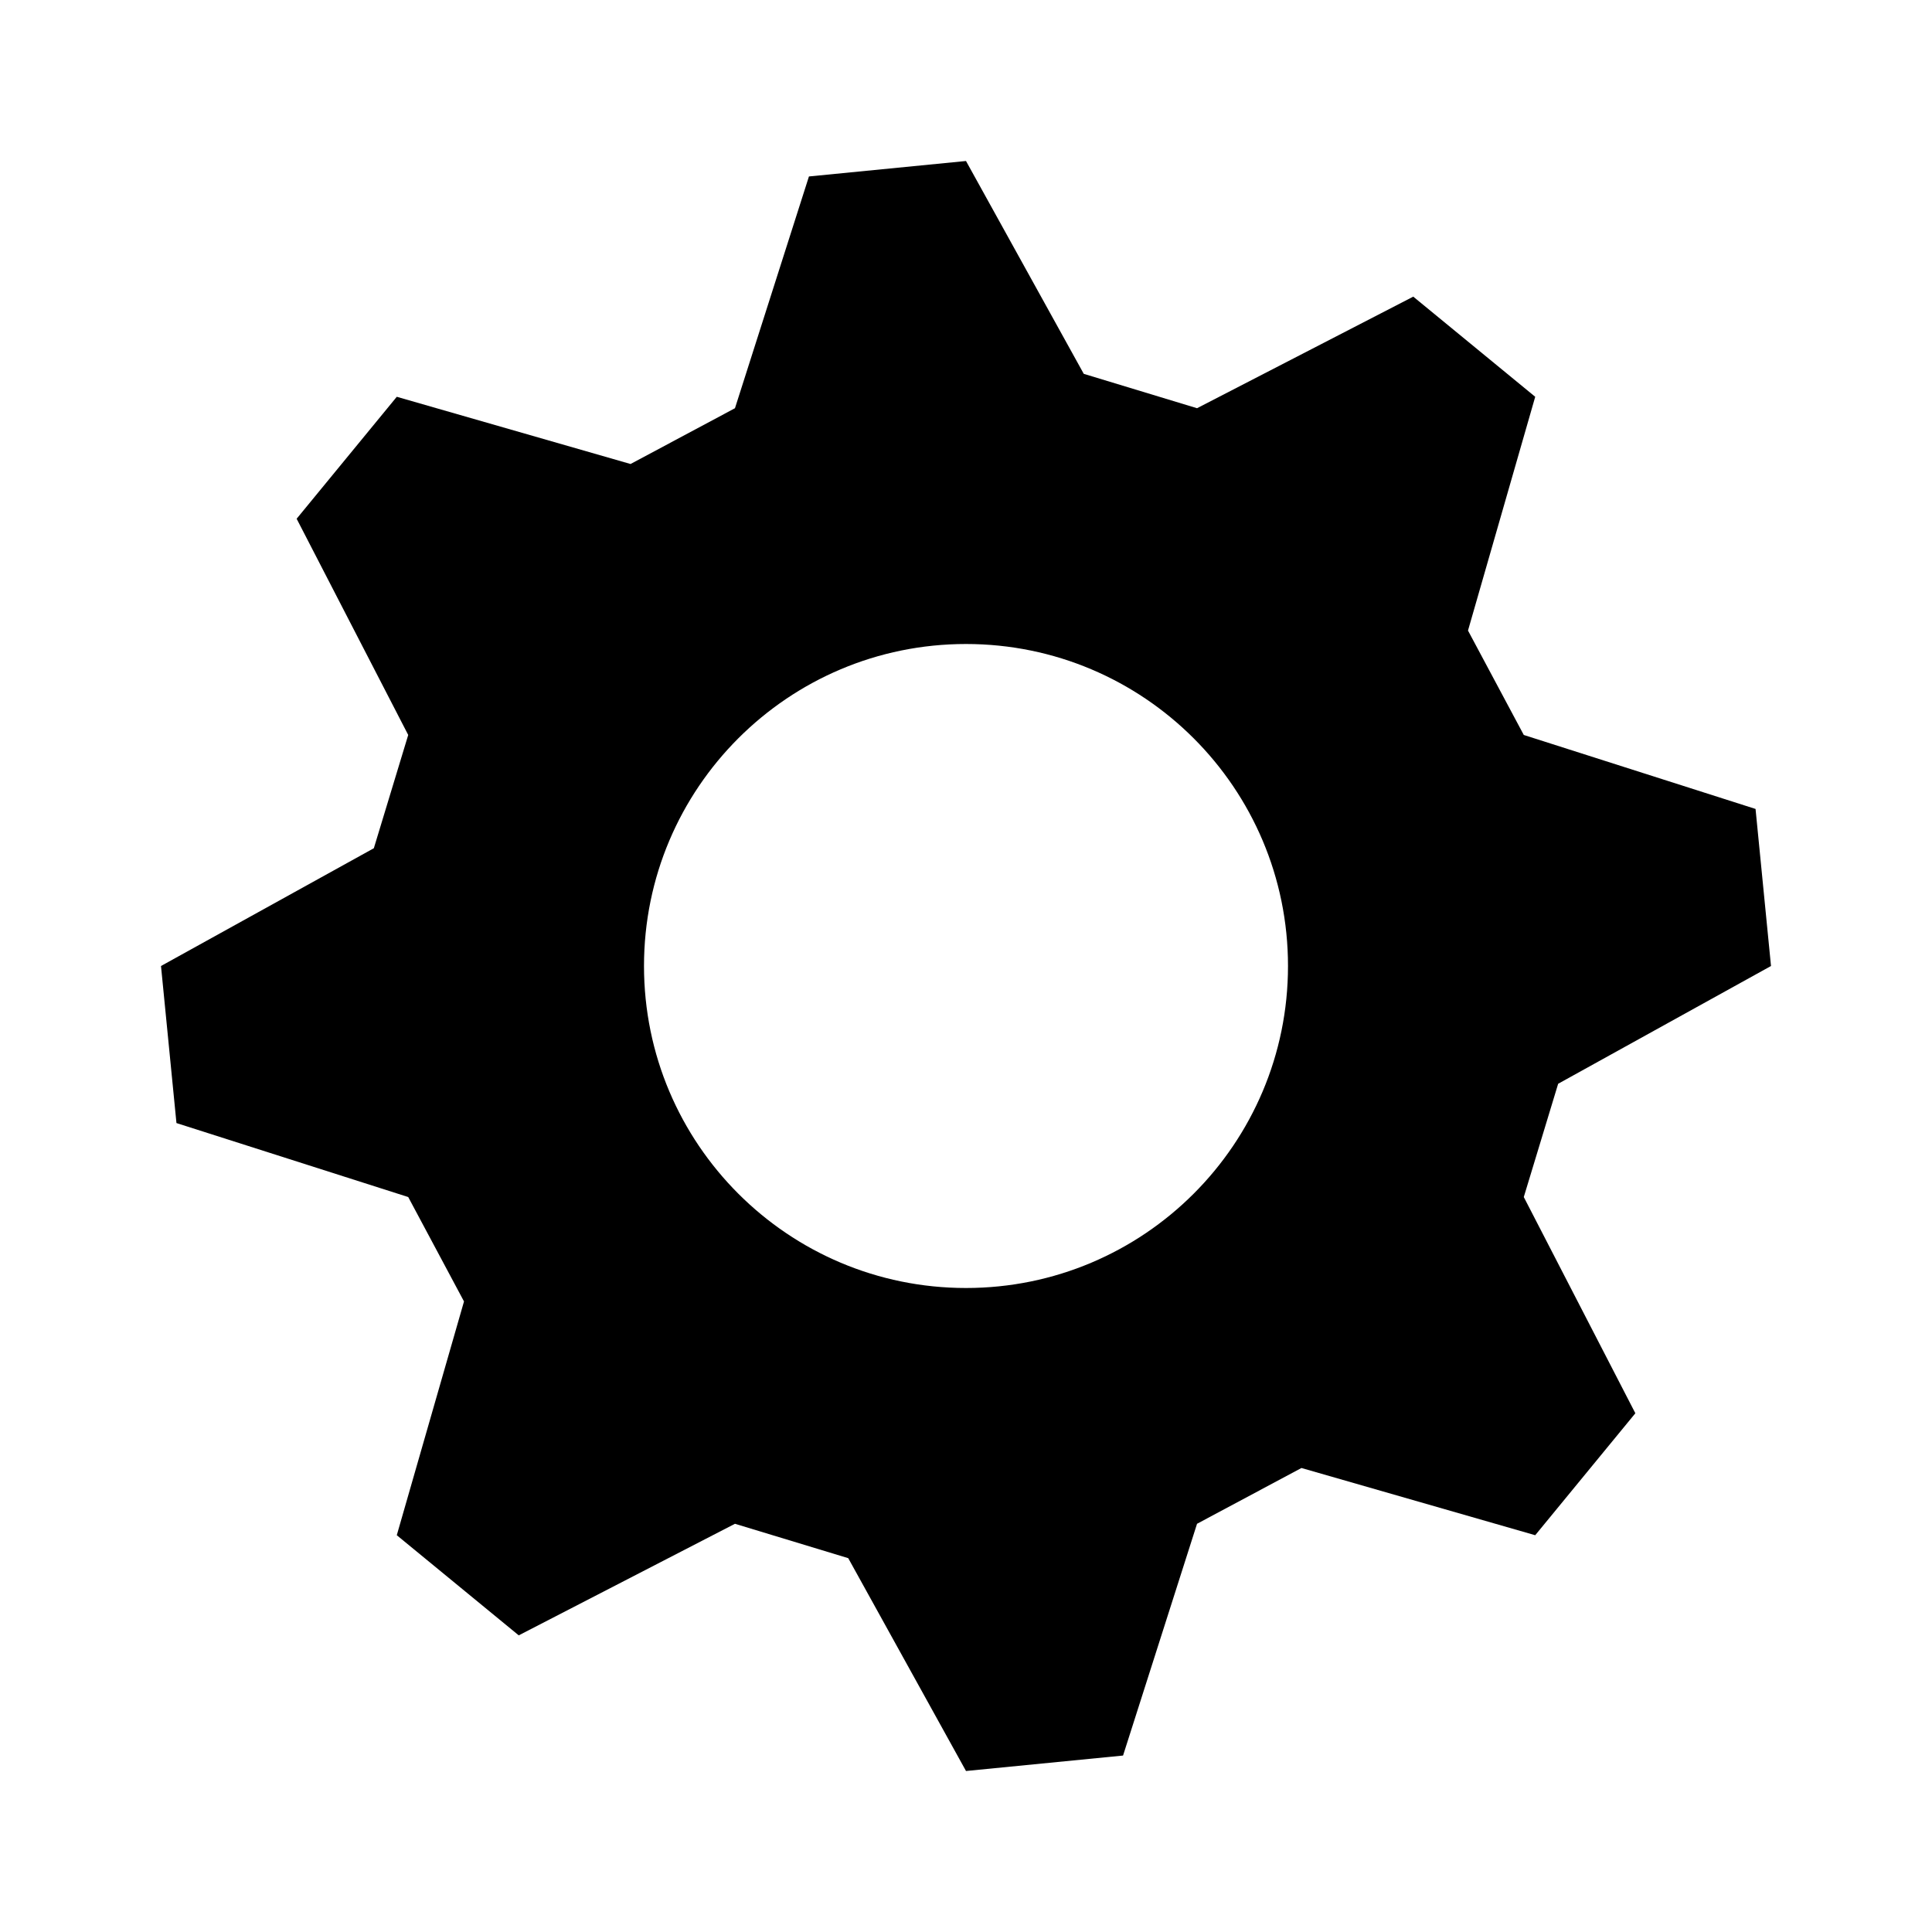
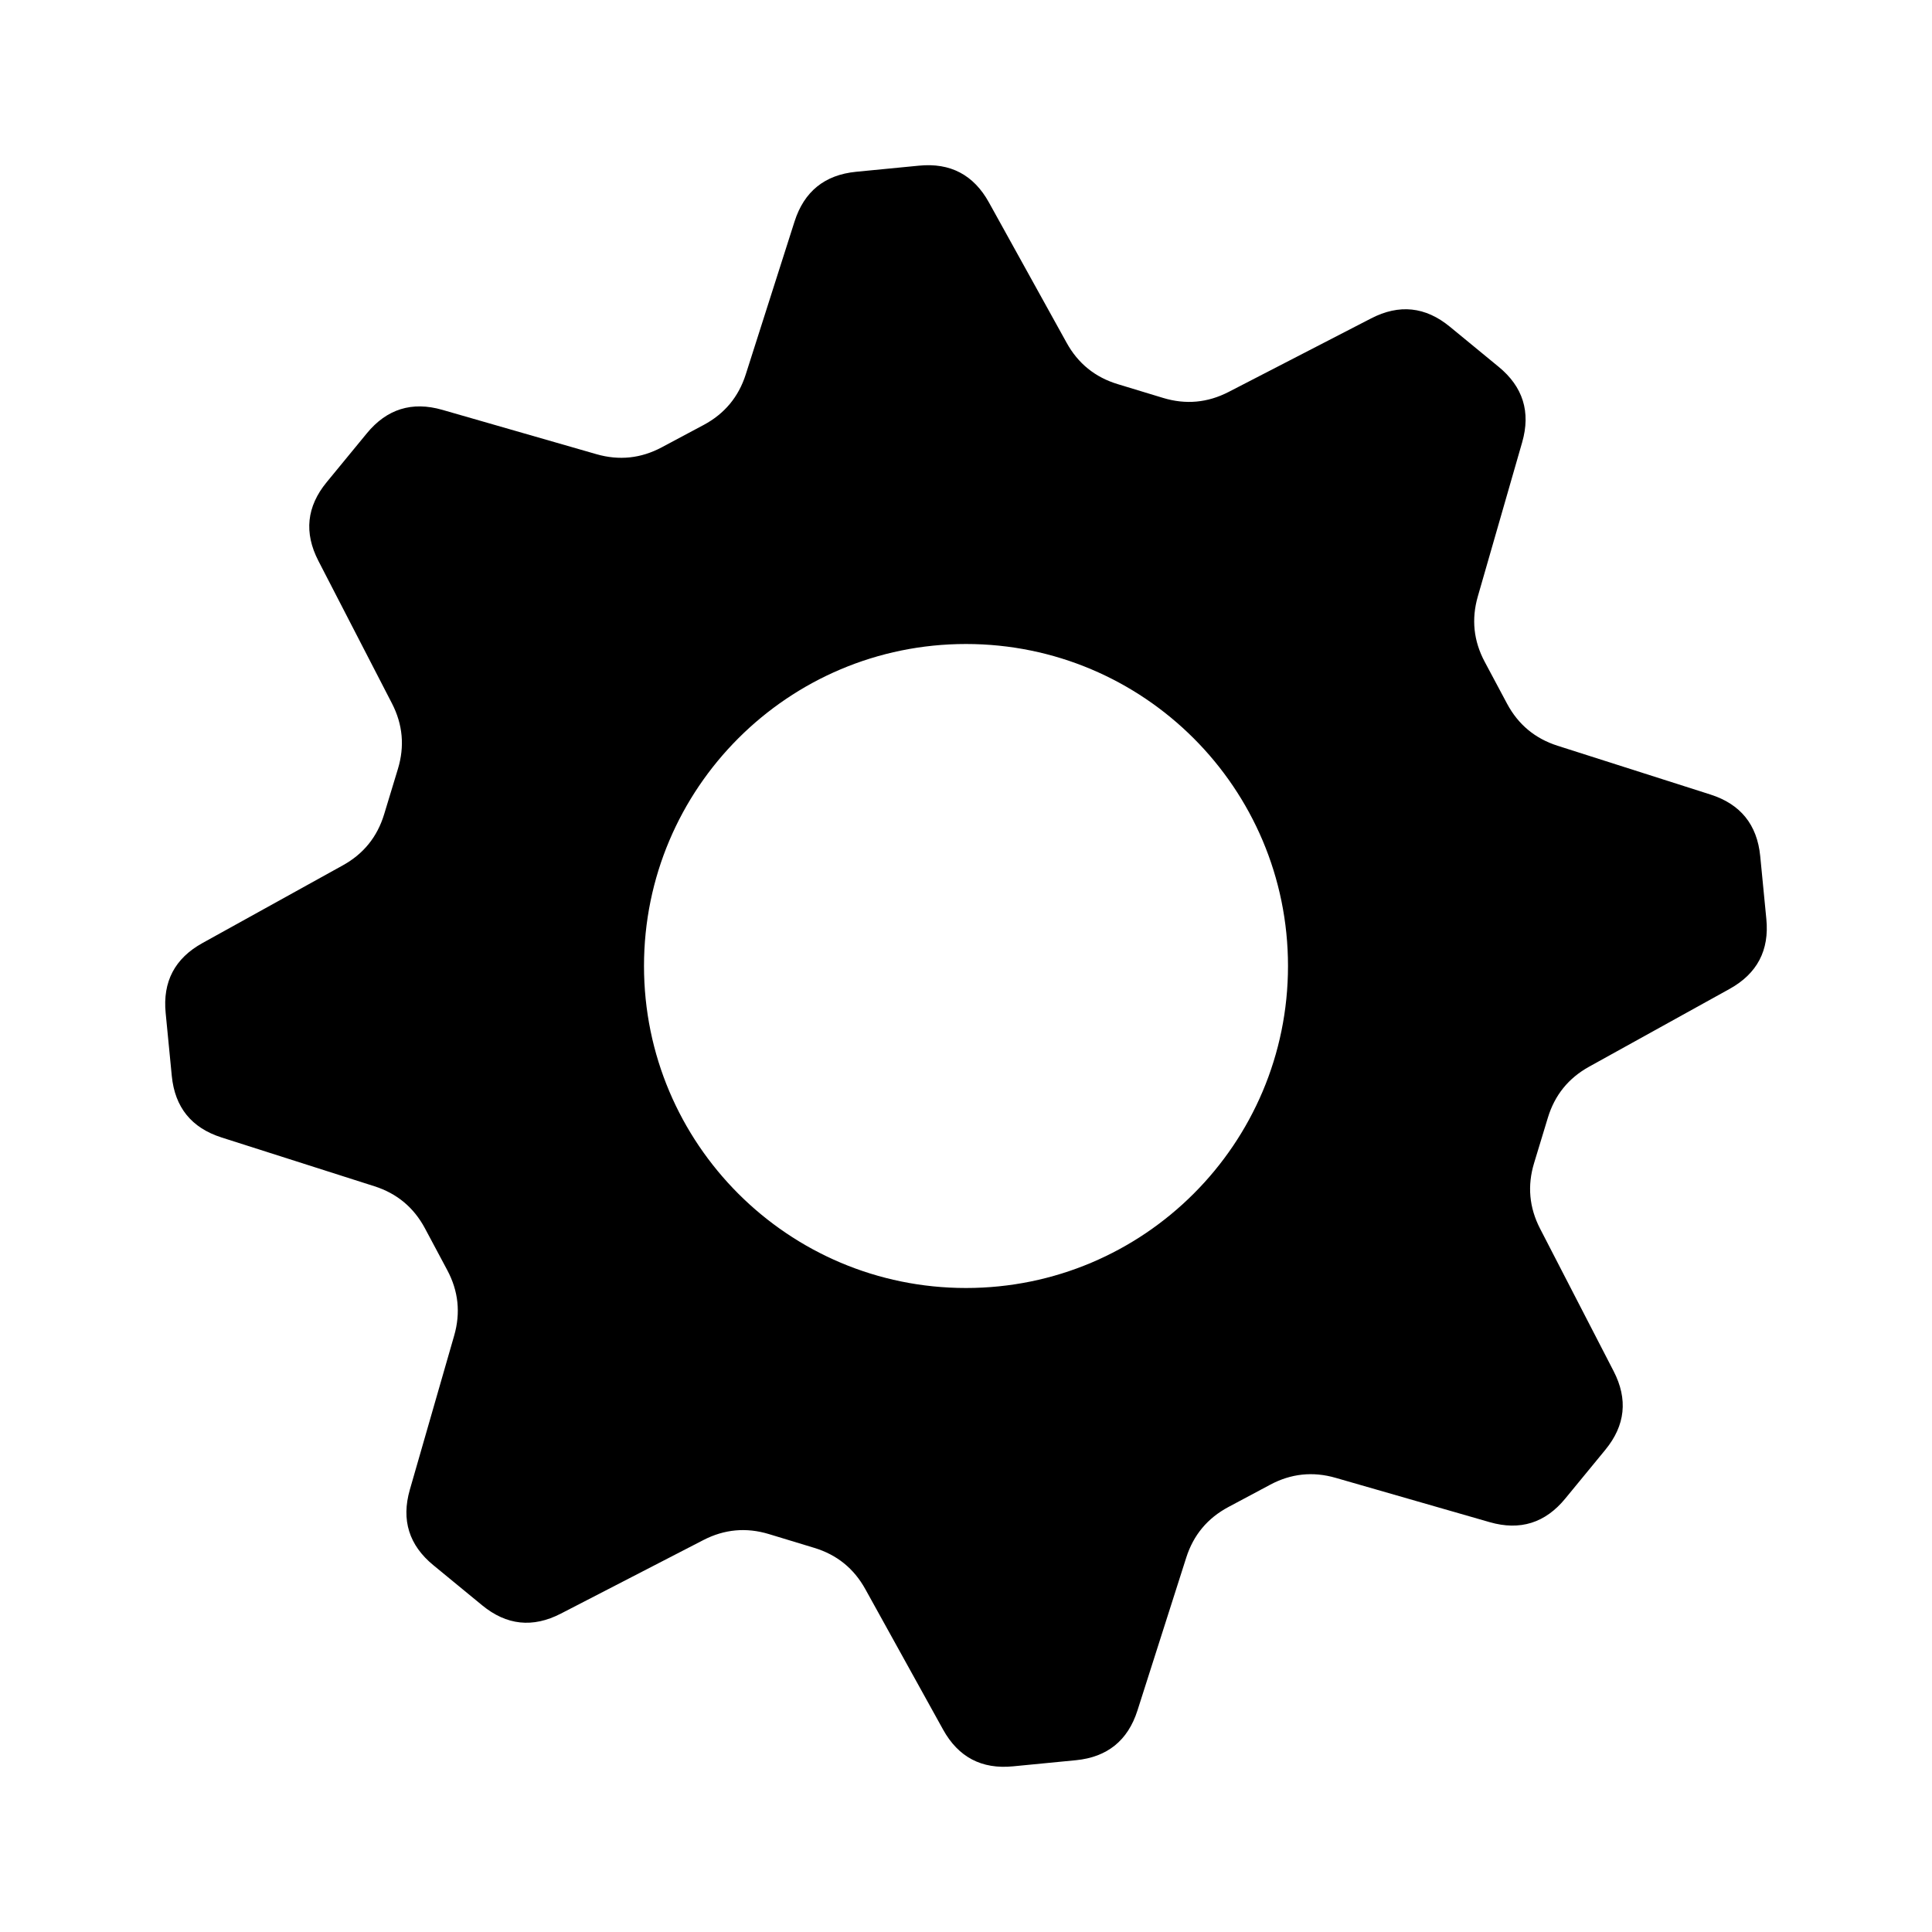
- <svg xmlns="http://www.w3.org/2000/svg" width="24" height="24" viewBox="0 0 24 24" fill="none" color="#000000" stroke="currentColor" stroke-width="1.5" stroke-linecap="round" stroke-linejoin="round">
-   <path d="M22 12L19.356 13.463L18.929 14.87L20.315 17.556L19.071 19.071L16.167 18.236L14.87 18.929L13.951 21.808L12 22L10.537 19.356L9.13 18.929L6.444 20.315L4.929 19.071L5.764 16.167L5.071 14.87L2.192 13.951L2 12L4.644 10.537L5.071 9.13L3.685 6.444L4.929 4.929L7.833 5.764L9.13 5.071L10.049 2.192L12 2L13.463 4.644L14.87 5.071L17.556 3.685L19.071 4.929L18.236 7.833L18.929 9.13L21.808 10.049Z M12 8a4 4 0 1 0 0 8a4 4 0 1 0 0-8Z" fill="currentColor" stroke="none" fill-rule="evenodd" />
+ <svg xmlns="http://www.w3.org/2000/svg" width="24" height="24" viewBox="0 0 24 24" fill="none" color="#000000" stroke="currentColor" stroke-width="2" stroke-linecap="round" stroke-linejoin="round">
+   <path d="M21.485 12.285 19.742 13.25Q19.356 13.463 19.228 13.885L19.057 14.448Q18.929 14.87 19.131 15.262L20.045 17.033Q20.315 17.556 19.942 18.01L19.444 18.616Q19.071 19.071 18.506 18.909L16.591 18.358Q16.167 18.236 15.778 18.444L15.259 18.721Q14.87 18.929 14.736 19.349L14.13 21.248Q13.951 21.808 13.366 21.866L12.585 21.942Q12.0 22.0 11.715 21.485L10.75 19.742Q10.537 19.356 10.115 19.228L9.552 19.057Q9.13 18.929 8.738 19.131L6.967 20.045Q6.444 20.315 5.99 19.942L5.384 19.444Q4.929 19.071 5.091 18.506L5.642 16.591Q5.764 16.167 5.556 15.778L5.279 15.259Q5.071 14.87 4.651 14.736L2.752 14.13Q2.192 13.951 2.134 13.366L2.058 12.585Q2.0 12.0 2.515 11.715L4.258 10.75Q4.644 10.537 4.772 10.115L4.943 9.552Q5.071 9.13 4.869 8.738L3.955 6.967Q3.685 6.444 4.058 5.99L4.556 5.384Q4.929 4.929 5.494 5.091L7.409 5.642Q7.833 5.764 8.222 5.556L8.741 5.279Q9.13 5.071 9.264 4.651L9.87 2.752Q10.049 2.192 10.634 2.134L11.415 2.058Q12.0 2.0 12.285 2.515L13.25 4.258Q13.463 4.644 13.885 4.772L14.448 4.943Q14.87 5.071 15.262 4.869L17.033 3.955Q17.556 3.685 18.01 4.058L18.616 4.556Q19.071 4.929 18.909 5.494L18.358 7.409Q18.236 7.833 18.444 8.222L18.721 8.741Q18.929 9.13 19.349 9.264L21.248 9.87Q21.808 10.049 21.866 10.634L21.942 11.415Q22.0 12.0 21.485 12.285ZM12.0 8.0C9.791 8.0 8.0 9.791 8.0 12.0C8.0 14.209 9.791 16.0 12.0 16.0C14.209 16.0 16.0 14.209 16.0 12.0C16.0 9.791 14.209 8.0 12.0 8.0Z" fill="currentColor" stroke="none" fill-rule="evenodd" />
</svg>
